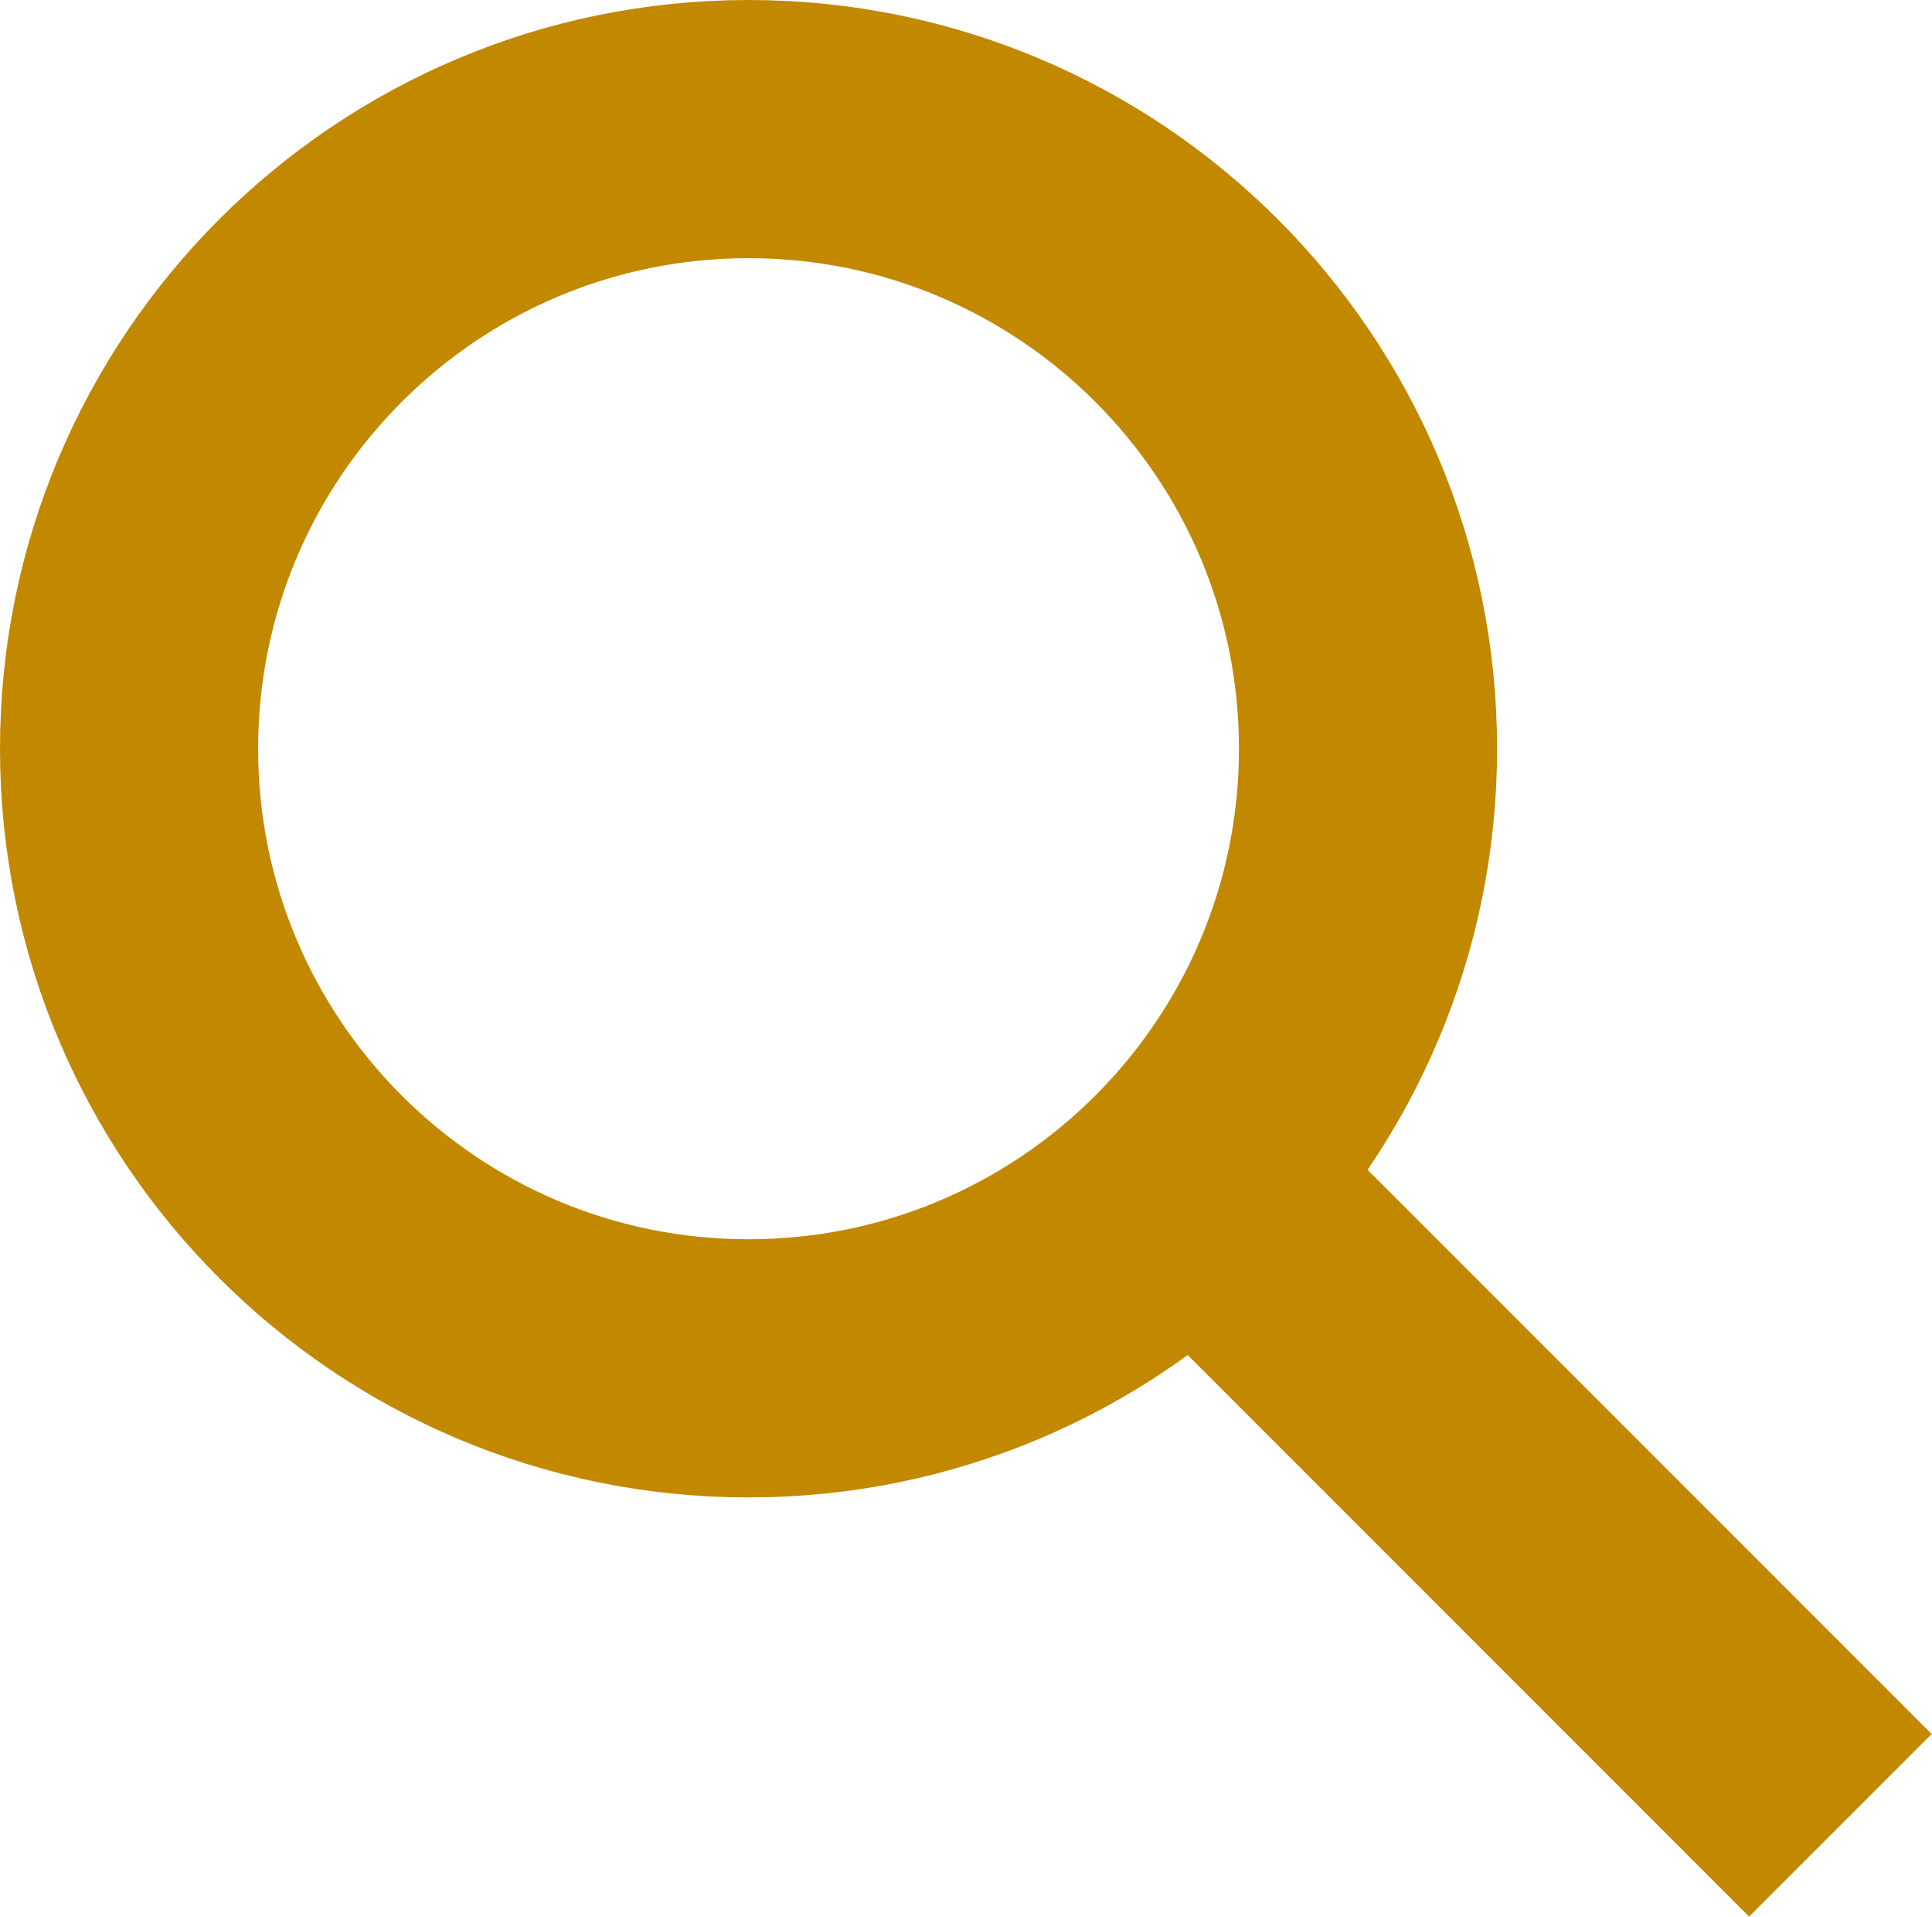
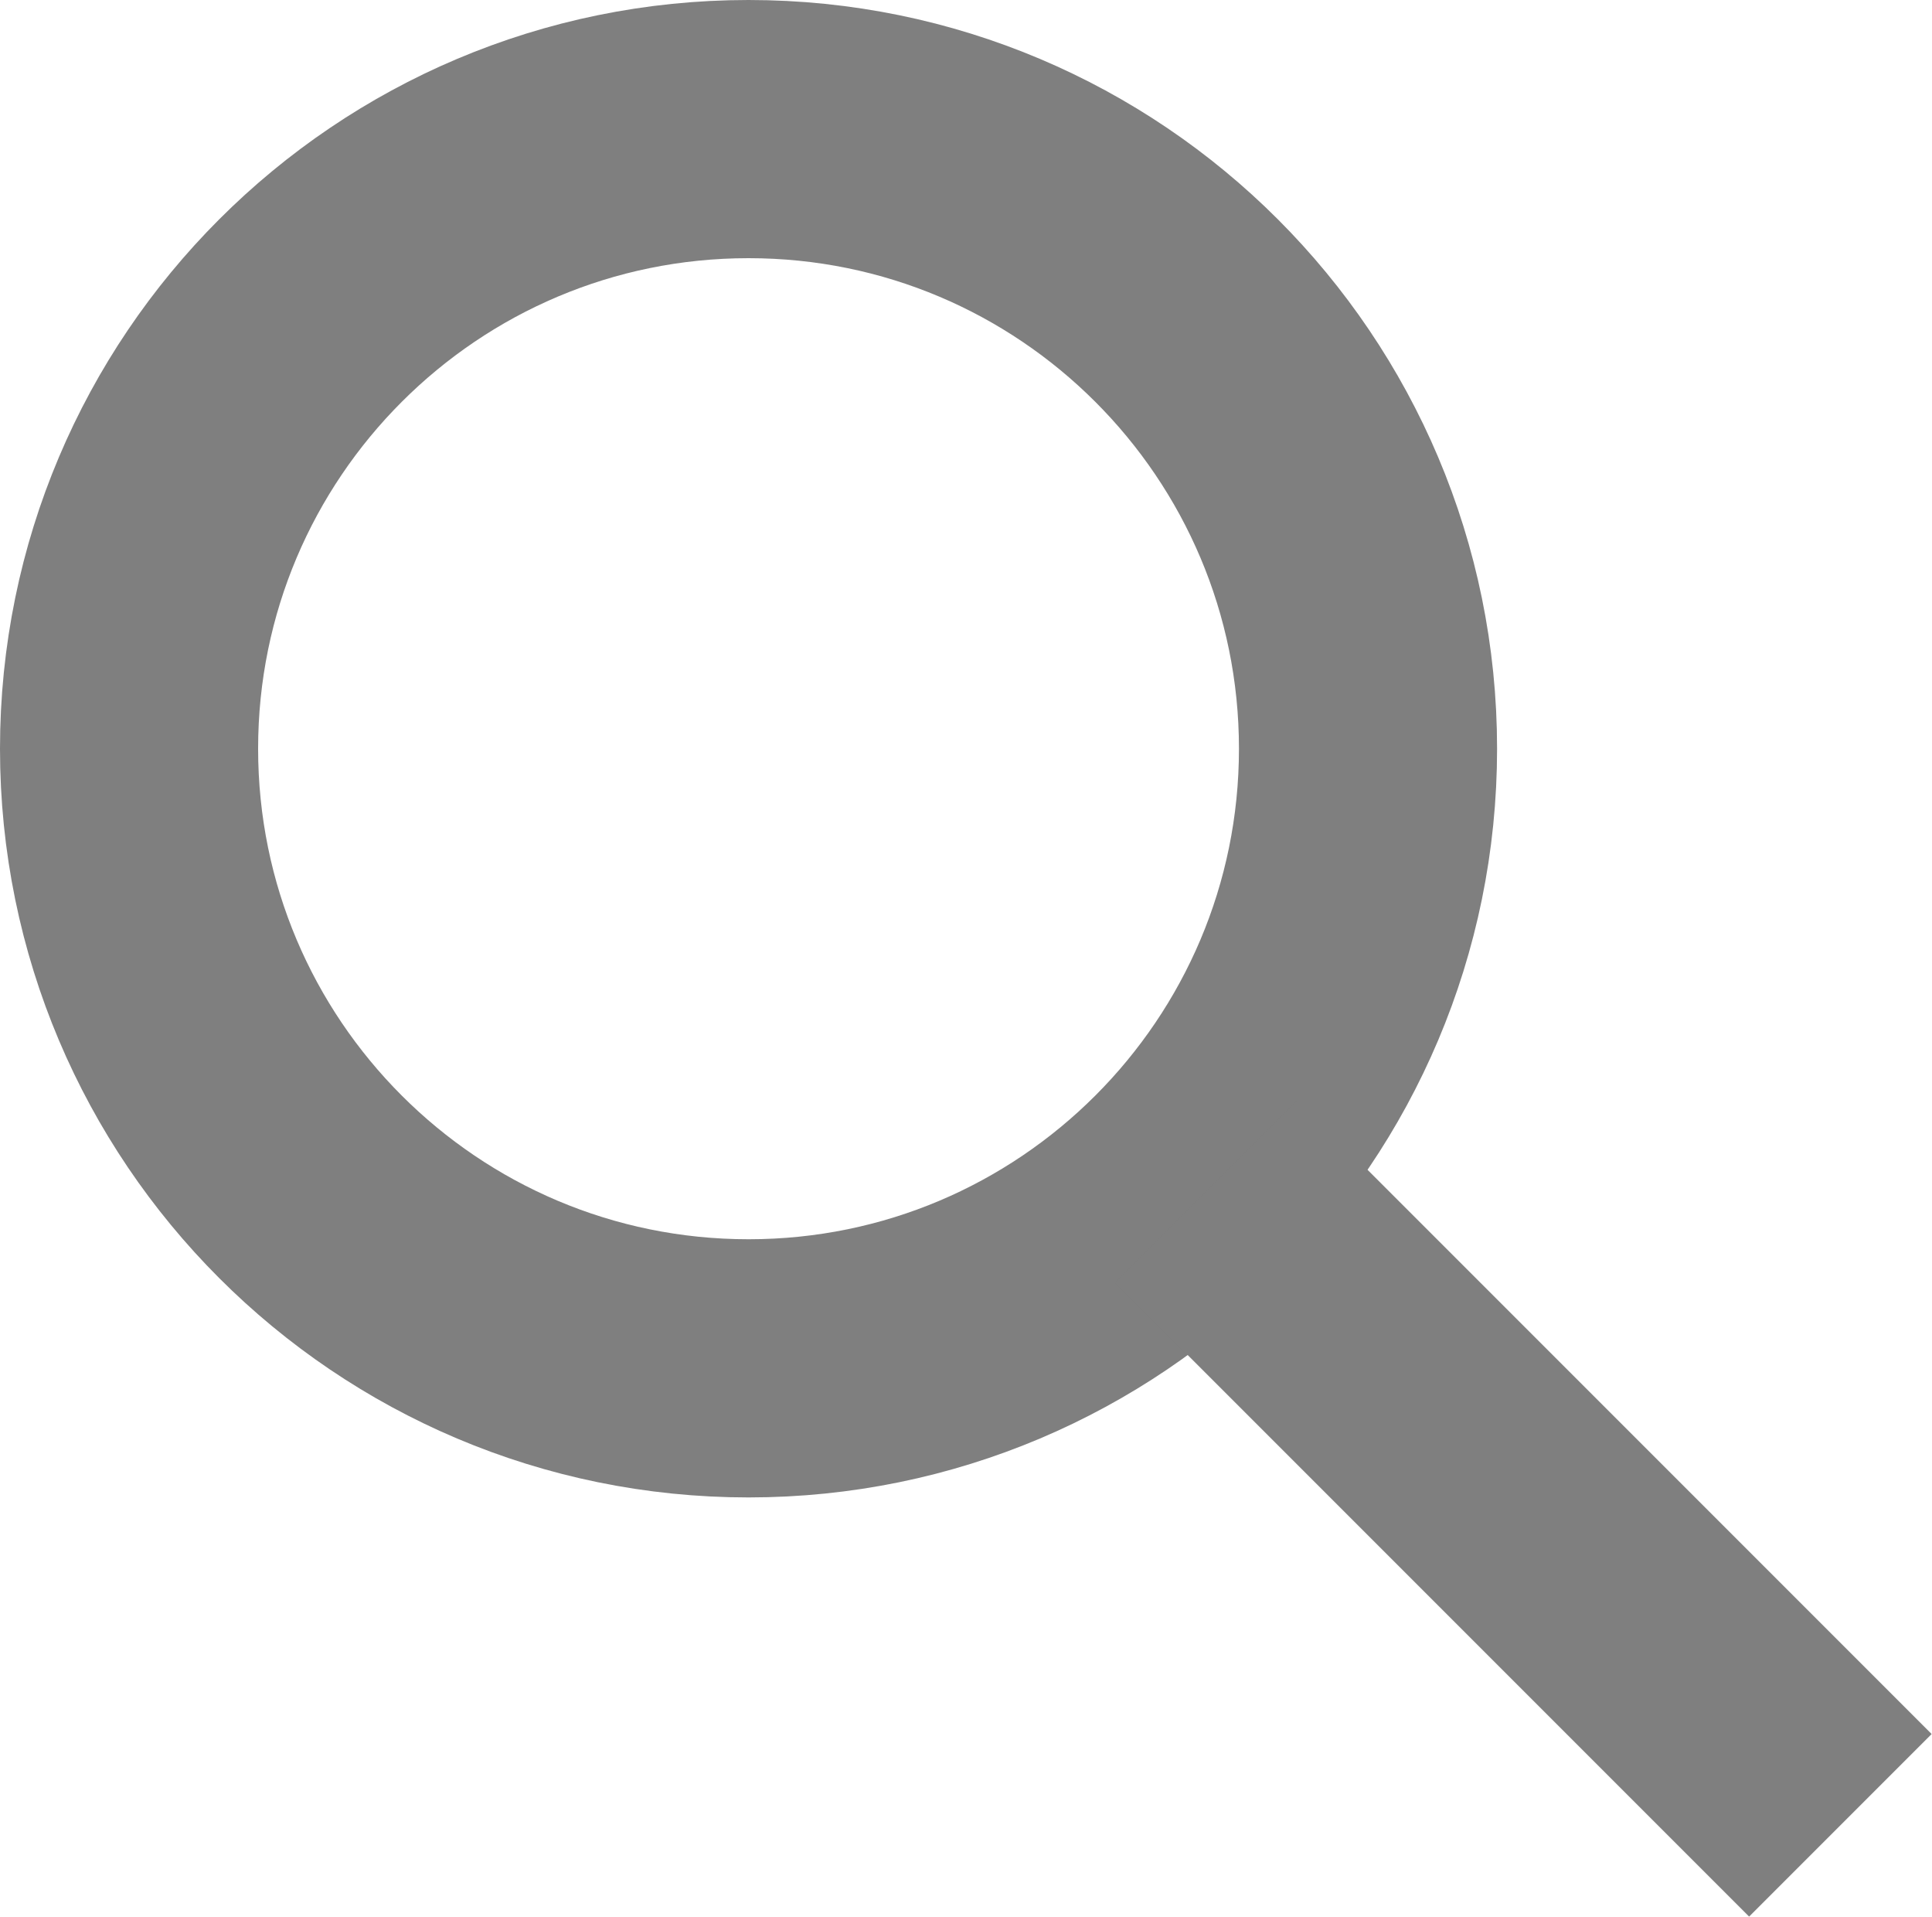
<svg xmlns="http://www.w3.org/2000/svg" viewBox="0 0 14.97 14.85">
  <defs>
-     <style>.cls-1{fill:none;stroke:#c28800;stroke-miterlimit:10;stroke-width:2px;}</style>
+     <style>.cls-1{fill:none;stroke:#7F7F7F;stroke-miterlimit:10;stroke-width:2px;}</style>
  </defs>
  <g id="Layer_2" data-name="Layer 2">
    <g id="timeline_view">
      <g id="timeline_view-2" data-name="timeline_view">
        <circle class="cls-1" cx="5.8" cy="5.8" r="4.8" />
        <line class="cls-1" x1="9.35" y1="9.23" x2="14.26" y2="14.14" />
      </g>
    </g>
  </g>
</svg>
